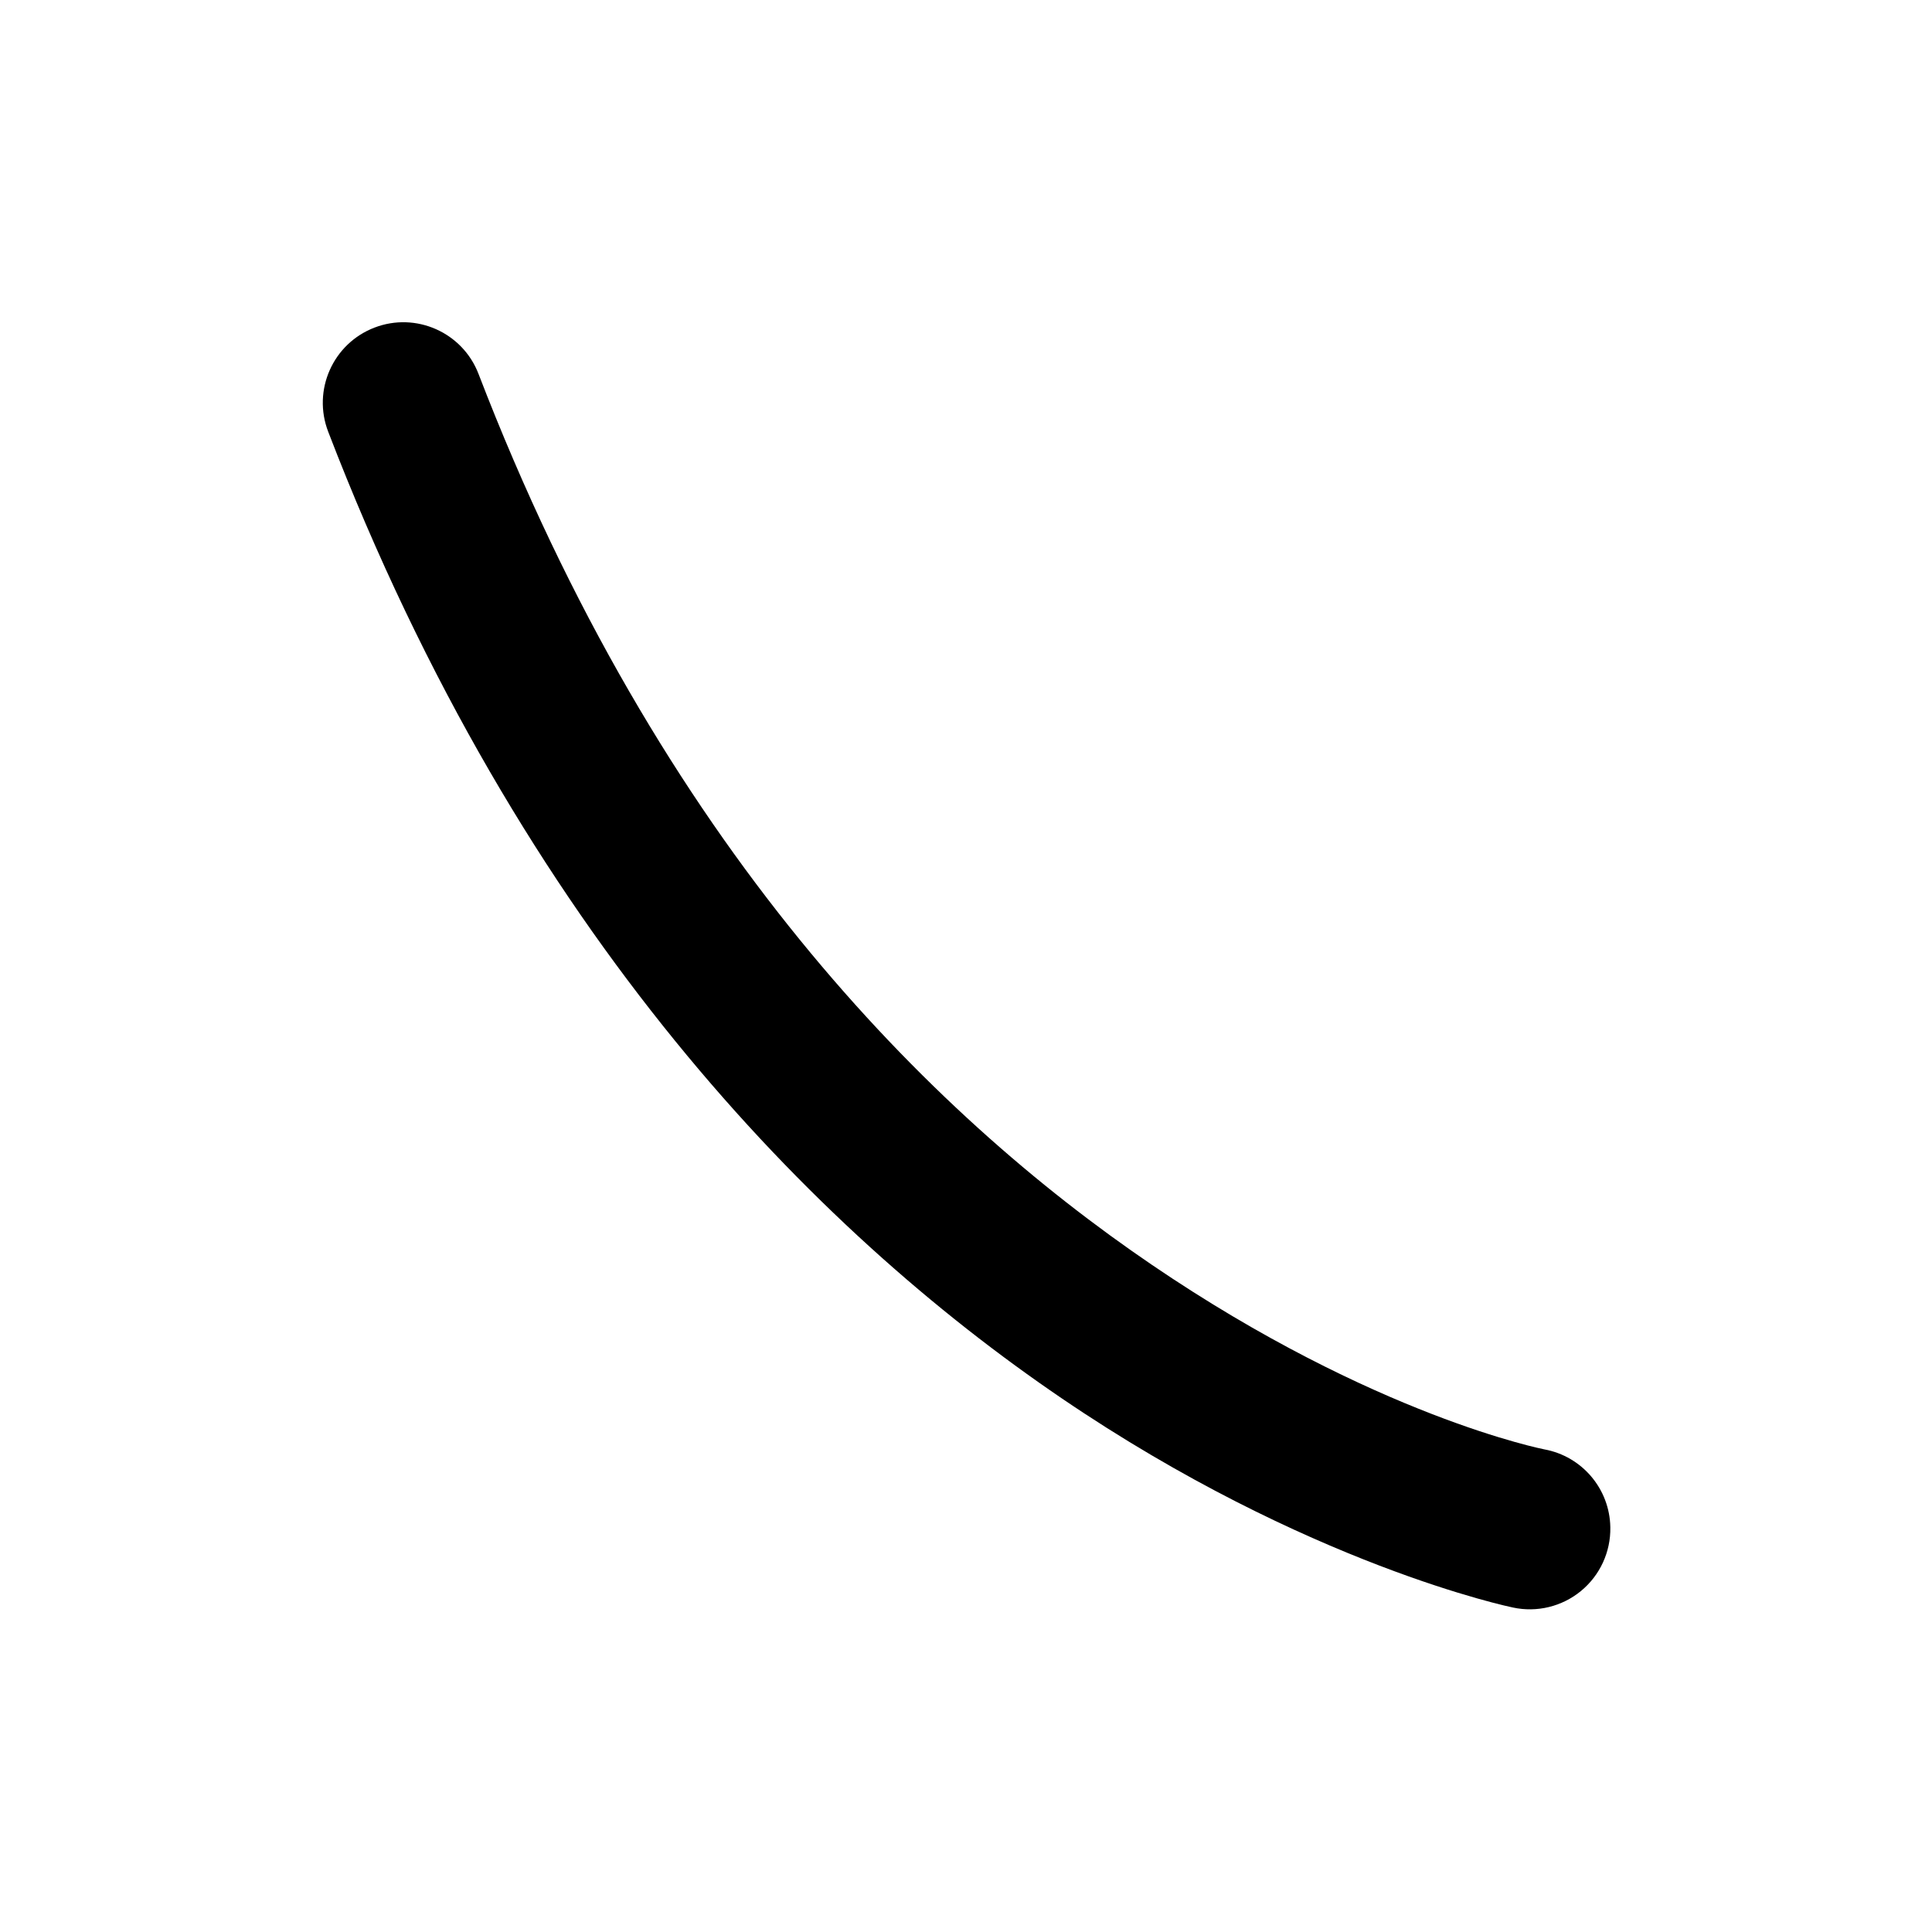
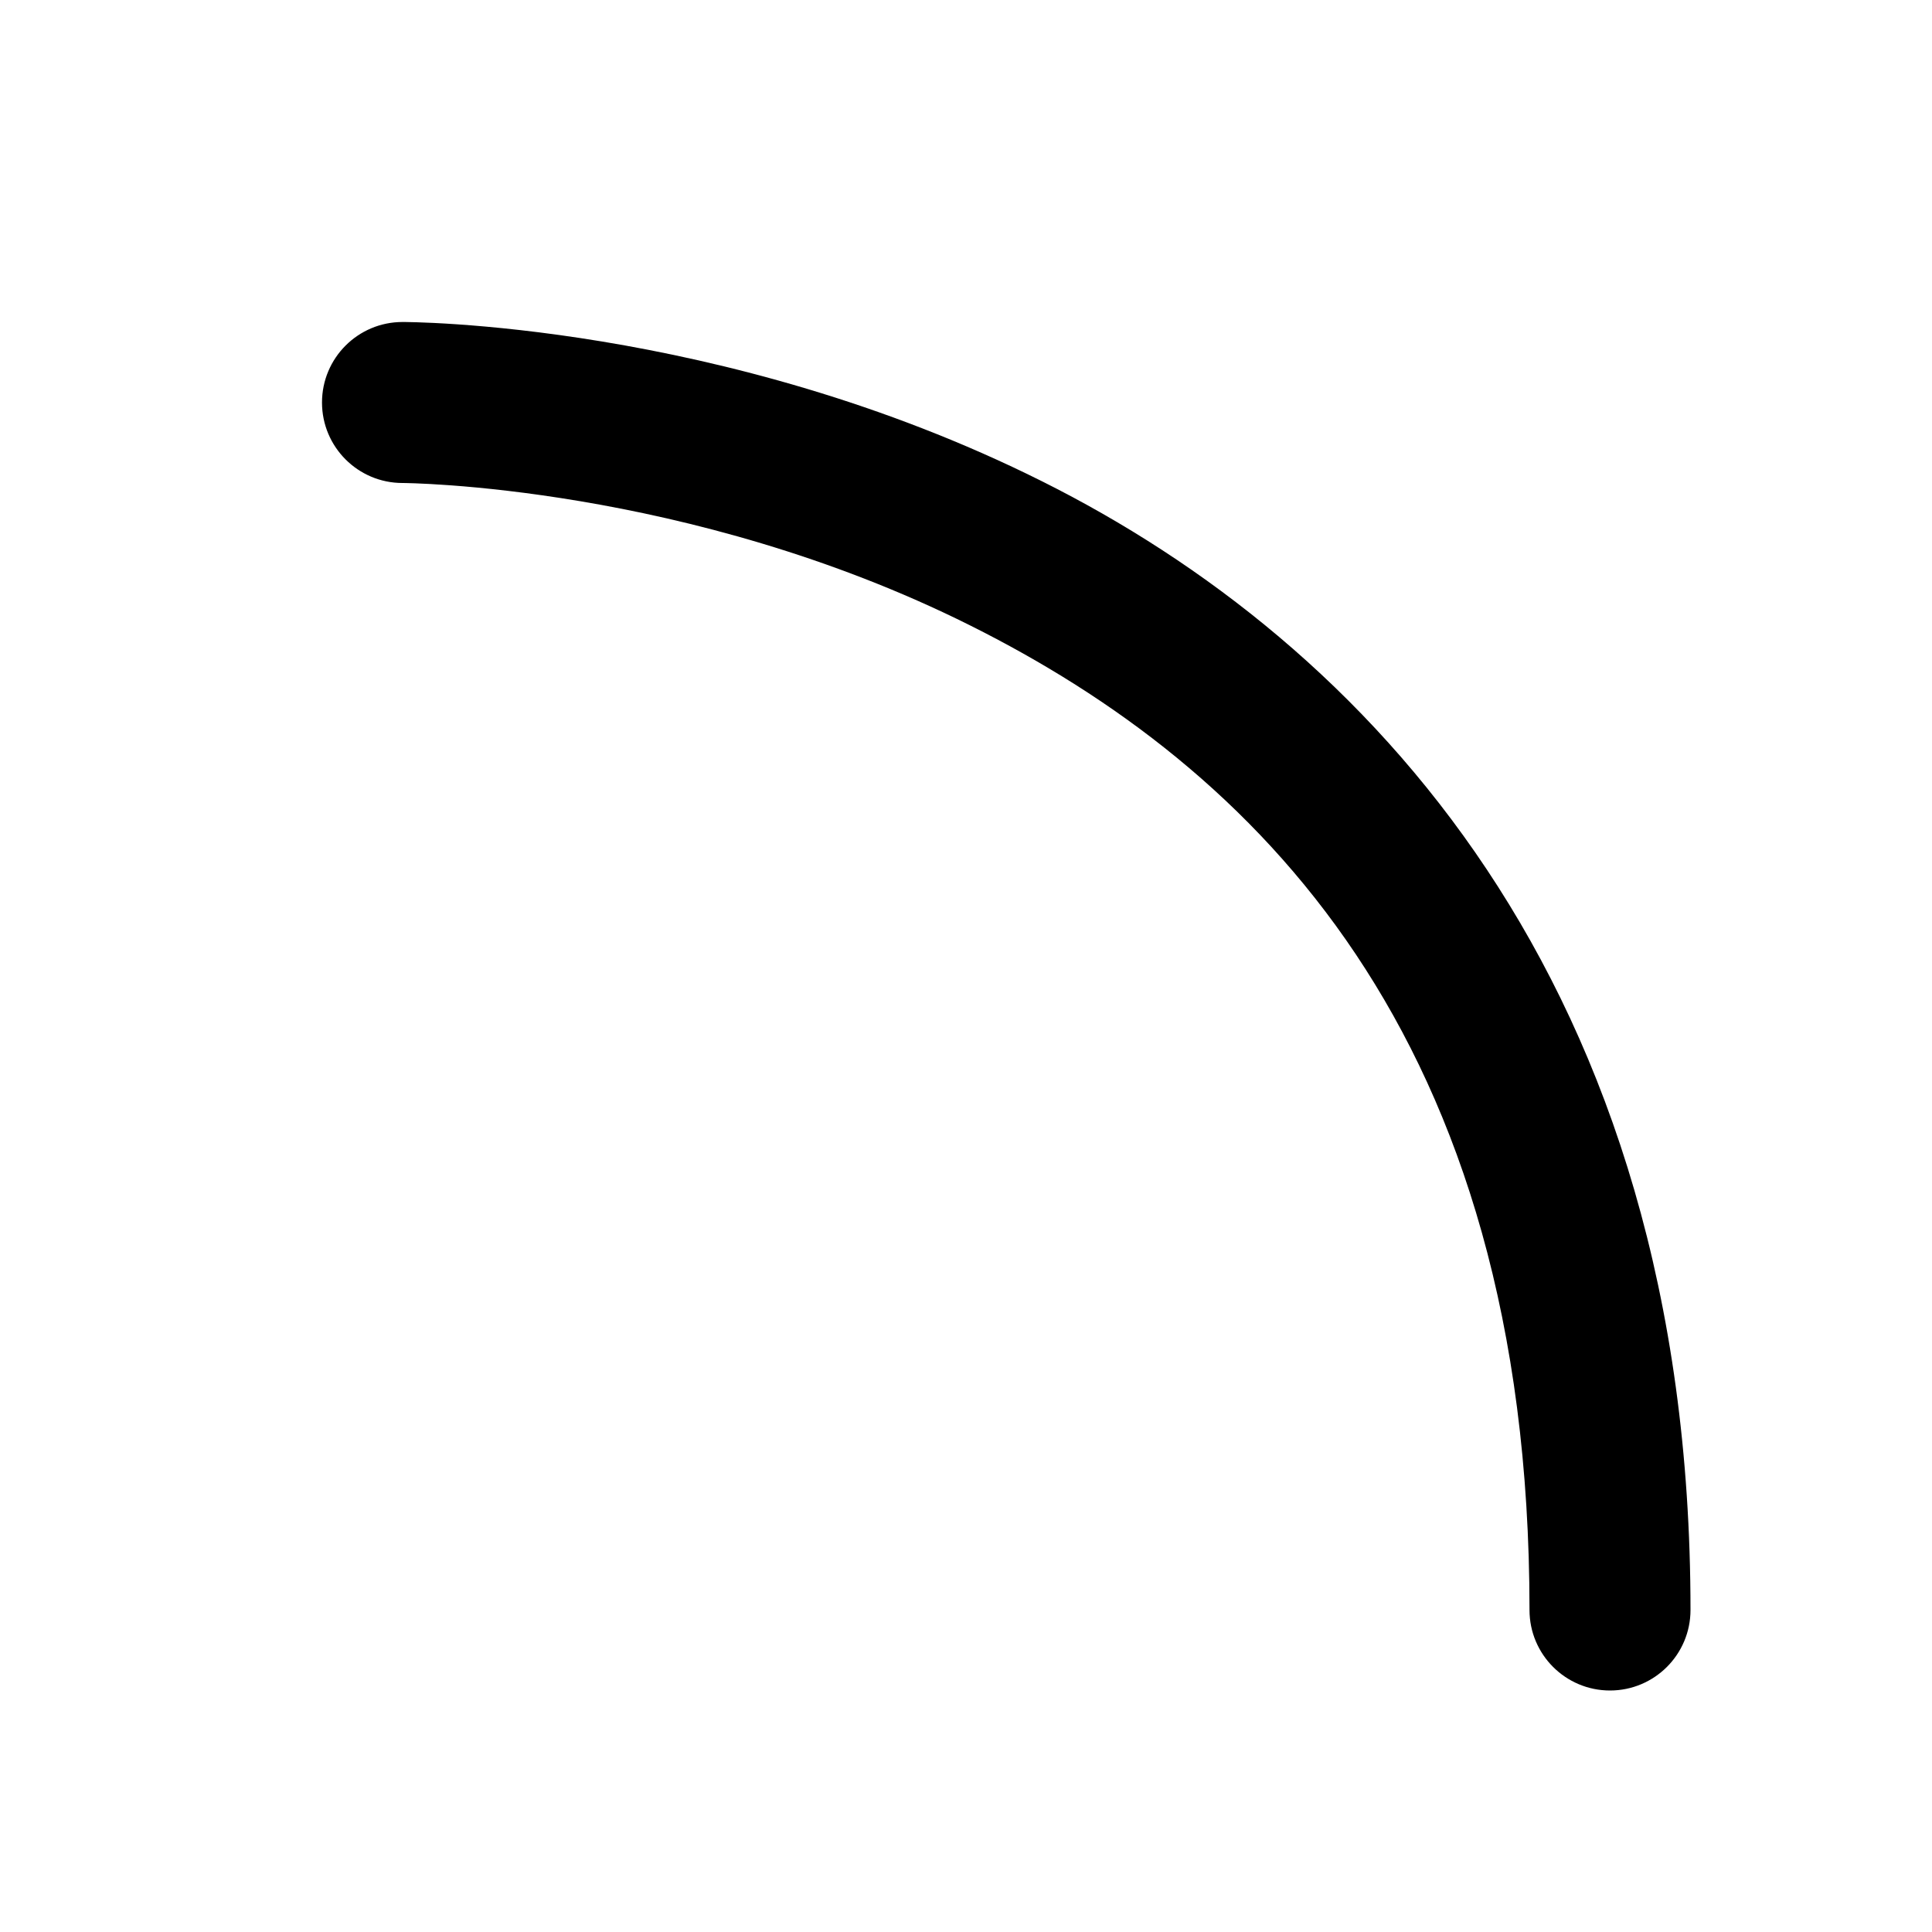
<svg xmlns="http://www.w3.org/2000/svg" height="24" width="24" version="1.1" id="svg4">
  <defs id="defs8">
    <marker style="overflow:visible;" id="Legs" refX="0.0" refY="0.0" orient="auto">
      <g transform="scale(-0.7)" id="g1163">
        <g id="g2032" transform="matrix(-1.836909e-16,-1,-1,1.836909e-16,20.70862,21.31391)">
          <path style="fill:none;fill-opacity:0.75;fill-rule:evenodd;stroke:#000000;stroke-width:1pt;marker-start:none;marker-end:none;" d="M 21.221,20.675 C 14.311,25.397 18.767,27.282 15.38,34.119" id="path2019" />
          <path style="fill:none;fill-opacity:0.75;fill-rule:evenodd;stroke:#000000;stroke-width:1pt;marker-start:none;marker-end:none;" d="M 21.398,20.548 C 20.038,28.896 24.934,29.318 25.903,34.373" id="path2026" />
        </g>
        <path style="fill:#030300;fill-rule:evenodd;stroke-width:1pt;marker-end:none;" d="M -14.09,-6.732 L -15.012,-2.688 L -11.049,-3.912 L -14.09,-6.732 z " id="polygon2039" />
        <path style="fill:#030300;fill-rule:evenodd;stroke-width:1pt;marker-end:none;" d="M -15.216,4.557 L -13.342,8.256 L -11.075,4.784 L -15.216,4.557 z " id="path2041" />
      </g>
    </marker>
    <marker style="overflow:visible;" id="Tail" refX="0.0" refY="0.0" orient="auto">
      <g transform="scale(-1.2)" id="g1087">
        <path style="fill:none;fill-rule:evenodd;stroke:#000000;stroke-width:0.8;marker-start:none;marker-end:none;stroke-linecap:round;" d="M -3.805,-3.959 L 0.544,-0.001" id="path1126" />
        <path style="fill:none;fill-rule:evenodd;stroke:#000000;stroke-width:0.8;marker-start:none;marker-end:none;stroke-linecap:round;" d="M -1.287,-3.959 L 3.062,-0.001" id="path1127" />
        <path style="fill:none;fill-rule:evenodd;stroke:#000000;stroke-width:0.8;marker-start:none;marker-end:none;stroke-linecap:round;" d="M 1.305,-3.959 L 5.654,-0.001" id="path1956" />
        <path style="fill:none;fill-rule:evenodd;stroke:#000000;stroke-width:0.8;marker-start:none;marker-end:none;stroke-linecap:round;" d="M -3.805,4.178 L 0.544,0.22" id="path1848" />
        <path style="fill:none;fill-rule:evenodd;stroke:#000000;stroke-width:0.8;marker-start:none;marker-end:none;stroke-linecap:round;" d="M -1.287,4.178 L 3.062,0.22" id="path1849" />
        <path style="fill:none;fill-rule:evenodd;stroke:#000000;stroke-width:0.8;marker-start:none;marker-end:none;stroke-linecap:round;" d="M 1.305,4.178 L 5.654,0.22" id="path1850" />
      </g>
    </marker>
    <marker style="overflow:visible;" id="DistanceOut" refX="0.0" refY="0.0" orient="auto">
      <g id="g2006" transform="scale(-0.6,0.6) translate(8,0)">
        <path style="fill-rule:evenodd;stroke:#000000;stroke-width:1.0pt;marker-start:none;" d="M 0.0,0.0 L 5.0,-5.0 L -12.5,0.0 L 5.0,5.0 L 0.0,0.0 z " id="path2007" />
        <path style="fill:none;fill-opacity:0.75;fill-rule:evenodd;stroke:#000000;stroke-width:1.2pt;marker-start:none;" d="M -14.76,-7 L -14.76,65" id="path2008" />
      </g>
    </marker>
    <marker style="overflow:visible;" id="DistanceIn" refX="0.0" refY="0.0" orient="auto">
      <g id="g2002" transform="scale(0.6,0.6) translate(8,0)">
        <path style="fill-rule:evenodd;stroke:#000000;stroke-width:1.0pt;marker-start:none;" d="M 0.0,0.0 L 5.0,-5.0 L -12.5,0.0 L 5.0,5.0 L 0.0,0.0 z " id="path2003" />
        <path style="fill:none;fill-opacity:0.75;fill-rule:evenodd;stroke:#000000;stroke-width:1.2pt;marker-start:none;" d="M -14.76,-7 L -14.76,65" id="path2004" />
      </g>
    </marker>
    <marker style="overflow:visible;" id="CurvyCross" refX="0.0" refY="0.0" orient="auto">
      <g id="g948" transform="scale(0.6)">
        <path style="fill:none;fill-rule:evenodd;stroke:#000000;stroke-width:1.0pt;marker-start:none;marker-end:none;" d="M 4.625,-5.046 C 1.865,-5.046 -0.375,-2.806 -0.375,-0.046 C -0.375,2.714 1.865,4.954 4.625,4.954" id="path946" />
        <path style="fill:none;fill-rule:evenodd;stroke:#000000;stroke-width:1.0pt;marker-start:none;marker-end:none;" d="M -5.413,-5.046 C -2.653,-5.046 -0.413,-2.806 -0.413,-0.046 C -0.413,2.714 -2.653,4.954 -5.413,4.954" id="path947" />
      </g>
    </marker>
    <marker style="overflow:visible;" id="SemiCircleOut" refX="0.0" refY="0.0" orient="auto">
      <path transform="scale(0.6) translate(7.125493,0.763446)" style="fill-rule:evenodd;stroke:#000000;stroke-width:1.0pt;marker-start:none;marker-end:none;" d="M -2.5,-0.809 C -2.5,1.951 -4.74,4.191 -7.5,4.191 L -7.5,-5.809 C -4.74,-5.809 -2.5,-3.569 -2.5,-0.809 z " id="path953" />
    </marker>
    <marker style="overflow:visible;" id="Torso" refX="0.0" refY="0.0" orient="auto">
      <g transform="scale(0.7)" id="g2045">
        <path style="fill:none;fill-opacity:0.75;fill-rule:evenodd;stroke:#000000;stroke-width:1.25;marker-start:none;marker-mid:none;marker-end:none;" d="M -4.779,-3.24 C -2.429,-2.874 0.521,-1.302 0.258,0.388 C -0.005,2.078 -2.213,2.618 -4.563,2.252 C -6.913,1.886 -8.521,0.752 -8.258,-0.938 C -7.995,-2.628 -7.13,-3.605 -4.779,-3.24 z " id="path1128" />
        <path style="fill:none;fill-opacity:0.75;fill-rule:evenodd;stroke:#000000;stroke-width:1pt;marker-end:none;" d="M 4.46,0.089 C -2.556,-4.378 5.225,-3.906 -0.848,-8.72" id="path1909" />
        <path style="fill:none;fill-opacity:0.75;fill-rule:evenodd;stroke:#000000;stroke-width:1pt;marker-start:none;marker-end:none;" d="M 4.93,0.058 C -1.387,1.749 1.803,5.478 -4.945,7.546" id="path1910" />
        <rect style="fill-rule:evenodd;stroke-width:1pt;marker-end:none;" id="rect2035" width="2.637" height="2.761" x="-10.392" y="-1.741" transform="matrix(0.527536,-0.849533,0.887668,0.460484,0,0)" />
        <rect style="fill-rule:evenodd;stroke-width:1pt;marker-end:none;" id="rect2036" width="2.733" height="2.861" x="4.959" y="-7.963" transform="matrix(0.671205,-0.741272,0.790802,0.612072,0,0)" />
        <path style="fill:#ff0000;fill-opacity:0.75;fill-rule:evenodd;stroke:#000000;stroke-width:1pt;marker-start:none;marker-end:none;" id="path2037" d="m 16.78,-28.685 a 0.607,0.607 0 0 1 -0.607,0.607 0.607,0.607 0 0 1 -0.607,-0.607 0.607,0.607 0 0 1 0.607,-0.607 0.607,0.607 0 0 1 0.607,0.607 z" transform="matrix(6.793608e-17,-1.109517,1.109517,6.793608e-17,25.96648,19.71619)" />
        <path style="fill:#ff0000;fill-opacity:0.75;fill-rule:evenodd;stroke:#000000;stroke-width:1pt;marker-start:none;marker-end:none;" id="path2038" d="m 16.78,-28.685 a 0.607,0.607 0 0 1 -0.607,0.607 0.607,0.607 0 0 1 -0.607,-0.607 0.607,0.607 0 0 1 0.607,-0.607 0.607,0.607 0 0 1 0.607,0.607 z" transform="matrix(6.793608e-17,-1.109517,1.109517,6.793608e-17,26.8245,16.99126)" />
      </g>
    </marker>
    <marker style="overflow:visible;" id="CurveIn" refX="0.0" refY="0.0" orient="auto">
      <path transform="scale(0.6)" style="fill-rule:evenodd;stroke:#000000;stroke-width:1.0pt;marker-start:none;marker-end:none;fill:none;" d="M 4.625,-5.046 C 1.865,-5.046 -0.375,-2.806 -0.375,-0.046 C -0.375,2.714 1.865,4.954 4.625,4.954" id="path942" />
    </marker>
    <marker style="overflow:visible;" id="TriangleOutM" refX="0.0" refY="0.0" orient="auto">
      <path transform="scale(0.4)" style="fill-rule:evenodd;stroke:#000000;stroke-width:1.0pt;marker-start:none;" d="M 5.77,0.0 L -2.88,5.0 L -2.88,-5.0 L 5.77,0.0 z " id="path1562" />
    </marker>
    <marker style="overflow:visible;" id="DiamondS" refX="0.0" refY="0.0" orient="auto">
      <path transform="scale(0.2)" style="fill-rule:evenodd;stroke:#000000;stroke-width:1.0pt;marker-start:none;" d="M -2.1579186e-005,-7.071 L -7.071,-8.9383918e-006 L -2.1579186e-005,7.071 L 7.071,-8.9383918e-006 L -2.1579186e-005,-7.071 z " id="path840" />
    </marker>
    <marker style="overflow:visible;" id="TriangleOutL" refX="0.0" refY="0.0" orient="auto">
      <path transform="scale(0.8)" style="fill-rule:evenodd;stroke:#000000;stroke-width:1.0pt;marker-start:none;" d="M 5.77,0.0 L -2.88,5.0 L -2.88,-5.0 L 5.77,0.0 z " id="path1564" />
    </marker>
    <marker style="overflow:visible;" id="SemiCircleIn" refX="0.0" refY="0.0" orient="auto">
      <path transform="scale(0.6)" style="fill-rule:evenodd;stroke:#000000;stroke-width:1.0pt;marker-start:none;marker-end:none;" d="M -0.375,-0.046 C -0.375,2.714 1.865,4.954 4.625,4.954 L 4.625,-5.046 C 1.865,-5.046 -0.375,-2.806 -0.375,-0.046 z " id="path941" />
    </marker>
    <marker style="overflow:visible;" id="TriangleInL" refX="0.0" refY="0.0" orient="auto">
      <path transform="scale(-0.8)" style="fill-rule:evenodd;stroke:#000000;stroke-width:1.0pt;marker-start:none;" d="M 5.77,0.0 L -2.88,5.0 L -2.88,-5.0 L 5.77,0.0 z " id="path1570" />
    </marker>
    <marker style="overflow:visible;" id="SquareL" refX="0.0" refY="0.0" orient="auto">
      <path transform="scale(0.8)" style="fill-rule:evenodd;stroke:#000000;stroke-width:1.0pt;marker-start:none;" d="M -5.0,-5.0 L -5.0,5.0 L 5.0,5.0 L 5.0,-5.0 L -5.0,-5.0 z " id="path1582" />
    </marker>
    <marker style="overflow:visible;" id="Arrow2L" refX="0.0" refY="0.0" orient="auto">
      <path transform="scale(1.1) translate(-5,0)" d="M 8.719,4.034 L -2.207,0.016 L 8.719,-4.002 C 6.973,-1.63 6.983,1.616 8.719,4.034 z " style="font-size:12.0;fill-rule:evenodd;stroke-width:0.625;stroke-linejoin:round;" id="path1610" />
    </marker>
    <marker style="overflow:visible;" id="DistanceLeft" refX="0.0" refY="0.0" orient="auto">
      <g id="g987" transform="scale(0.6,0.6) translate(8,0)">
        <path style="fill-rule:evenodd;stroke:#000000;stroke-width:1.0pt;marker-start:none;" d="M 0.0,0.0 L 5.0,-5.0 L -12.5,0.0 L 5.0,5.0 L 0.0,0.0 z " id="path974" />
        <path style="fill:none;fill-opacity:0.75;fill-rule:evenodd;stroke:#000000;stroke-width:1.2pt;marker-start:none;" d="M -14.76,-7 L -14.76,65" id="path976" />
      </g>
    </marker>
    <marker style="overflow:visible;" id="Arrow1S" refX="0.0" refY="0.0" orient="auto">
      <path transform="scale(0.2)" style="fill-rule:evenodd;stroke:#000000;stroke-width:1.0pt;marker-start:none;" d="M 0.0,0.0 L 5.0,-5.0 L -12.5,0.0 L 5.0,5.0 L 0.0,0.0 z " id="path983" />
    </marker>
    <marker style="overflow:visible;" id="DiamondL" refX="0.0" refY="0.0" orient="auto">
      <path transform="scale(0.8)" style="fill-rule:evenodd;stroke:#000000;stroke-width:1.0pt;marker-start:none;" d="M -2.1579186e-005,-7.071 L -7.071,-8.9383918e-006 L -2.1579186e-005,7.071 L 7.071,-8.9383918e-006 L -2.1579186e-005,-7.071 z " id="path1576" />
    </marker>
    <marker style="overflow:visible;" id="StopM" refX="0.0" refY="0.0" orient="auto">
      <path transform="scale(0.4)" style="fill:none;fill-opacity:0.75;fill-rule:evenodd;stroke:#000000;stroke-width:1.0pt;" d="M 0.0,5.65 L 0.0,-5.65" id="path1556" />
    </marker>
    <marker style="overflow:visible;" id="Club" refX="0.0" refY="0.0" orient="auto">
      <path transform="scale(0.6)" style="fill-rule:evenodd;stroke:#000000;stroke-width:0.746pt;marker-start:none;" d="M -1.597,-7.098 C -3.486,-7.098 -5.024,-5.561 -5.024,-3.671 C -5.024,-3.015 -4.785,-2.444 -4.464,-1.923 C -4.503,-1.891 -4.544,-1.865 -4.581,-1.83 C -5.203,-2.685 -6.17,-3.275 -7.308,-3.275 C -9.197,-3.275 -10.734,-1.738 -10.734,0.151 C -10.734,2.04 -9.197,3.578 -7.308,3.578 C -6.314,3.578 -5.439,3.136 -4.814,2.459 C -4.938,2.814 -5.024,3.18 -5.024,3.578 C -5.024,5.467 -3.486,7.004 -1.597,7.004 C 0.292,7.004 1.829,5.467 1.829,3.578 C 1.829,2.784 1.514,2.084 1.06,1.503 C 2.415,1.766 3.772,2.297 4.766,3.834 C 4.028,3.096 3.554,1.753 3.554,-0.059 L 2.925,-0.105 L 3.507,-0.128 C 3.507,-1.94 3.958,-3.283 4.696,-4.021 C 3.737,-2.539 2.439,-1.995 1.13,-1.713 C 1.534,-2.275 1.829,-2.927 1.829,-3.671 C 1.829,-5.561 0.292,-7.098 -1.597,-7.098 z " id="path1015" />
    </marker>
    <marker style="overflow:visible;" id="StopL" refX="0.0" refY="0.0" orient="auto">
      <path transform="scale(0.8)" style="fill:none;fill-opacity:0.75;fill-rule:evenodd;stroke:#000000;stroke-width:1.0pt;" d="M 0.0,5.65 L 0.0,-5.65" id="path1558" />
    </marker>
    <marker style="overflow:visible;" id="Dot_m" refX="0.0" refY="0.0" orient="auto">
      <path transform="scale(0.4) translate(7.125493, 1)" style="fill-rule:evenodd;stroke:#000000;stroke-width:1.0pt;marker-start:none;marker-end:none;" d="M -2.5,-1.0 C -2.5,1.76 -4.74,4.0 -7.5,4.0 C -10.26,4.0 -12.5,1.76 -12.5,-1.0 C -12.5,-3.76 -10.26,-6.0 -7.5,-6.0 C -4.74,-6.0 -2.5,-3.76 -2.5,-1.0 z " id="path39" />
    </marker>
    <marker style="overflow:visible;" id="Dot_l" refX="0.0" refY="0.0" orient="auto">
      <path transform="scale(0.8) translate(7.125493, 1)" style="fill-rule:evenodd;stroke:#000000;stroke-width:1.0pt;marker-start:none;marker-end:none;" d="M -2.5,-1.0 C -2.5,1.76 -4.74,4.0 -7.5,4.0 C -10.26,4.0 -12.5,1.76 -12.5,-1.0 C -12.5,-3.76 -10.26,-6.0 -7.5,-6.0 C -4.74,-6.0 -2.5,-3.76 -2.5,-1.0 z " id="path41" />
    </marker>
    <marker style="overflow:visible;" id="Scissors" refX="0.0" refY="0.0" orient="auto">
      <path d="M 9.09,-3.606 C 8.12,-4.777 6.37,-4.736 5.062,-4.233 L -3.15,-1.155 C -5.538,-2.462 -7.898,-2.087 -7.898,-2.724 C -7.898,-3.221 -7.442,-3.112 -7.51,-4.407 C -7.576,-5.65 -8.874,-6.57 -10.1,-6.488 C -11.328,-6.496 -12.6,-5.555 -12.611,-4.258 C -12.702,-2.952 -11.604,-1.739 -10.304,-1.653 C -8.782,-1.427 -6.086,-2.349 -4.821,-0.082 C -5.763,1.656 -7.435,1.661 -8.947,1.574 C -10.201,1.501 -11.709,1.861 -12.307,3.095 C -12.886,4.277 -12.318,5.959 -10.99,6.321 C -9.65,6.813 -7.81,6.191 -7.491,4.65 C -7.245,3.462 -8.086,2.904 -7.764,2.473 C -7.52,2.148 -5.973,2.336 -3.216,1.098 L 5.676,4.233 C 6.8,4.547 8.173,4.536 9.168,3.431 L -0.052,-0.054 L 9.09,-3.606 z M -9.218,-5.507 C -7.923,-4.784 -8.029,-2.823 -9.374,-2.443 C -10.591,-2.02 -12.145,-3.202 -11.758,-4.521 C -11.53,-5.603 -10.104,-6.001 -9.218,-5.507 z M -9.162,2.511 C -7.811,3.01 -8.04,5.295 -9.414,5.602 C -10.325,5.919 -11.627,5.464 -11.72,4.39 C -11.897,3.085 -10.363,1.906 -9.162,2.511 z " style="marker-start:none;" id="schere" />
    </marker>
    <marker style="overflow:visible;" id="Dot_s" refX="0.0" refY="0.0" orient="auto">
      <path transform="scale(0.2) translate(7.125493, 1)" style="fill-rule:evenodd;stroke:#000000;stroke-width:1.0pt;marker-start:none;marker-end:none;" d="M -2.5,-1.0 C -2.5,1.76 -4.74,4.0 -7.5,4.0 C -10.26,4.0 -12.5,1.76 -12.5,-1.0 C -12.5,-3.76 -10.26,-6.0 -7.5,-6.0 C -4.74,-6.0 -2.5,-3.76 -2.5,-1.0 z " id="path933" />
    </marker>
    <marker style="overflow:visible;" id="Arrow2M" refX="0.0" refY="0.0" orient="auto">
      <path transform="scale(0.6) translate(-5,0)" d="M 8.719,4.034 L -2.207,0.016 L 8.719,-4.002 C 6.973,-1.63 6.983,1.616 8.719,4.034 z " style="font-size:12.0;fill-rule:evenodd;stroke-width:0.625;stroke-linejoin:round;" id="path1608" />
    </marker>
    <marker style="overflow:visible;" id="Arrow1M" refX="0.0" refY="0.0" orient="auto">
      <path transform="scale(0.4)" style="fill-rule:evenodd;stroke:#000000;stroke-width:1.0pt;marker-start:none;" d="M 0.0,0.0 L 5.0,-5.0 L -12.5,0.0 L 5.0,5.0 L 0.0,0.0 z " id="path1614" />
    </marker>
    <marker style="overflow:visible;" id="Arrow1L" refX="0.0" refY="0.0" orient="auto">
      <path transform="scale(0.8)" style="fill-rule:evenodd;stroke:#000000;stroke-width:1.0pt;marker-start:none;" d="M 0.0,0.0 L 5.0,-5.0 L -12.5,0.0 L 5.0,5.0 L 0.0,0.0 z " id="path1616" />
    </marker>
  </defs>
-   <path style="color:#000000;font-style:normal;font-variant:normal;font-weight:normal;font-stretch:normal;font-size:medium;line-height:normal;font-family:sans-serif;font-variant-ligatures:normal;font-variant-position:normal;font-variant-caps:normal;font-variant-numeric:normal;font-variant-alternates:normal;font-feature-settings:normal;text-indent:0;text-align:start;text-decoration:none;text-decoration-line:none;text-decoration-style:solid;text-decoration-color:#000000;letter-spacing:normal;word-spacing:normal;text-transform:none;writing-mode:lr-tb;direction:ltr;text-orientation:mixed;dominant-baseline:auto;baseline-shift:baseline;text-anchor:start;white-space:normal;shape-padding:0;clip-rule:nonzero;display:inline;overflow:visible;visibility:visible;opacity:1;isolation:auto;mix-blend-mode:normal;color-interpolation:sRGB;color-interpolation-filters:linearRGB;solid-color:#000000;solid-opacity:1;vector-effect:none;fill:#000000;fill-opacity:1;fill-rule:nonzero;stroke:none;stroke-width:2;stroke-linecap:round;stroke-linejoin:round;stroke-miterlimit:4;stroke-dasharray:none;stroke-dashoffset:0;stroke-opacity:1;color-rendering:auto;image-rendering:auto;shape-rendering:auto;text-rendering:auto;enable-background:accumulate" d="m 20.004,18.972 a 1,1 0 0 0 -0.818,-0.967 c 0,0 -2.109,-0.41 -4.877,-2.293 C 11.541,13.83 8.2,10.512 5.944,4.644 a 1,1 0 1 0 -1.867,0.719 c 2.404,6.252 6.05,9.924 9.107,12.004 3.057,2.08 5.609,2.602 5.609,2.602 a 1,1 0 0 0 1.211,-0.996 z" id="path1966" />
+   <path style="color:#000000;font-style:normal;font-variant:normal;font-weight:normal;font-stretch:normal;font-size:medium;line-height:normal;font-family:sans-serif;font-variant-ligatures:normal;font-variant-position:normal;font-variant-caps:normal;font-variant-numeric:normal;font-variant-alternates:normal;font-variant-east-asian:normal;font-feature-settings:normal;font-variation-settings:normal;text-indent:0;text-align:start;text-decoration:none;text-decoration-line:none;text-decoration-style:solid;text-decoration-color:#000000;letter-spacing:normal;word-spacing:normal;text-transform:none;writing-mode:lr-tb;direction:ltr;text-orientation:mixed;dominant-baseline:auto;baseline-shift:baseline;text-anchor:start;white-space:normal;shape-padding:0;shape-margin:0;inline-size:0;clip-rule:nonzero;display:inline;overflow:visible;visibility:visible;isolation:auto;mix-blend-mode:normal;color-interpolation:sRGB;color-interpolation-filters:linearRGB;solid-color:#000000;solid-opacity:1;vector-effect:none;fill:#000000;fill-opacity:1;fill-rule:nonzero;stroke:none;stroke-linecap:round;stroke-linejoin:miter;stroke-miterlimit:4;stroke-dasharray:none;stroke-dashoffset:0;stroke-opacity:1;color-rendering:auto;image-rendering:auto;shape-rendering:auto;text-rendering:auto;enable-background:accumulate;stop-color:#000000;stop-opacity:1;opacity:1" d="M 5 4 A 1 1 0 0 0 4 5 A 1 1 0 0 0 5 6 C 5 6 8.541 6.014 12.053 7.77 C 15.564 9.525 19 12.833 19 20 A 1 1 0 0 0 20 21 A 1 1 0 0 0 21 20 C 21 12.167 16.936 7.975 12.947 5.98 C 8.959 3.986 5 4 5 4 z " id="path1159" />
</svg>
